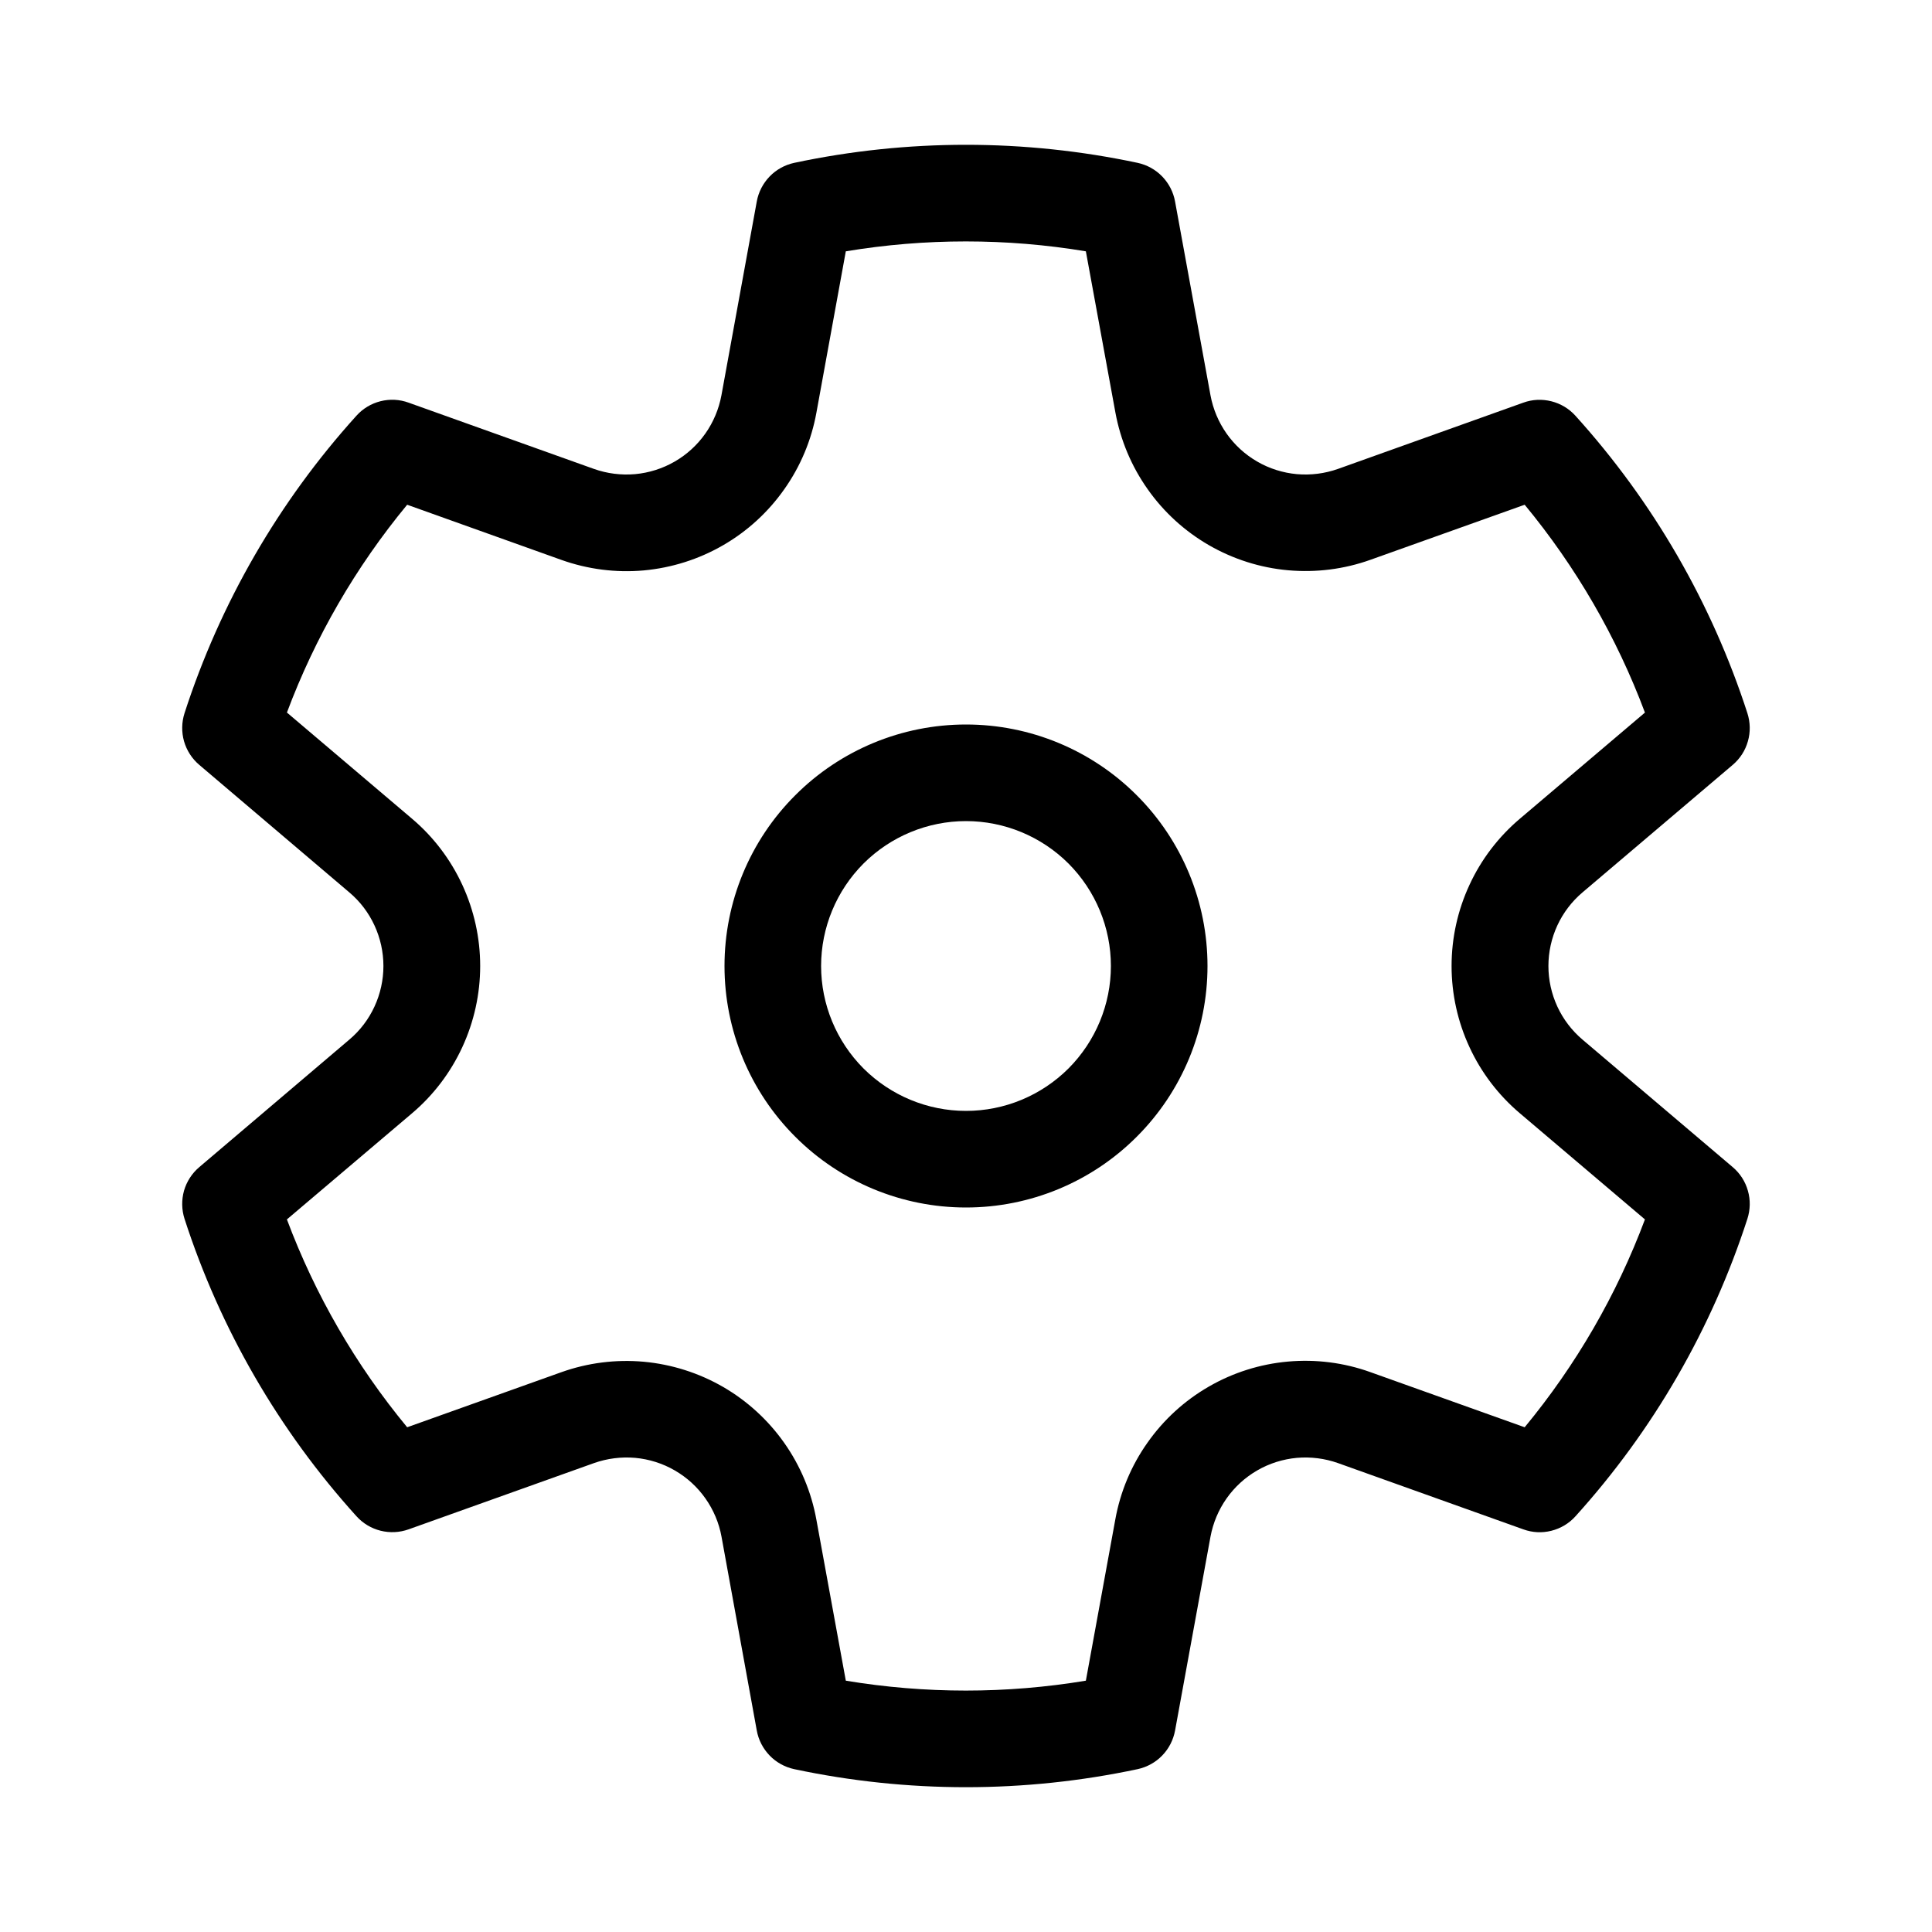
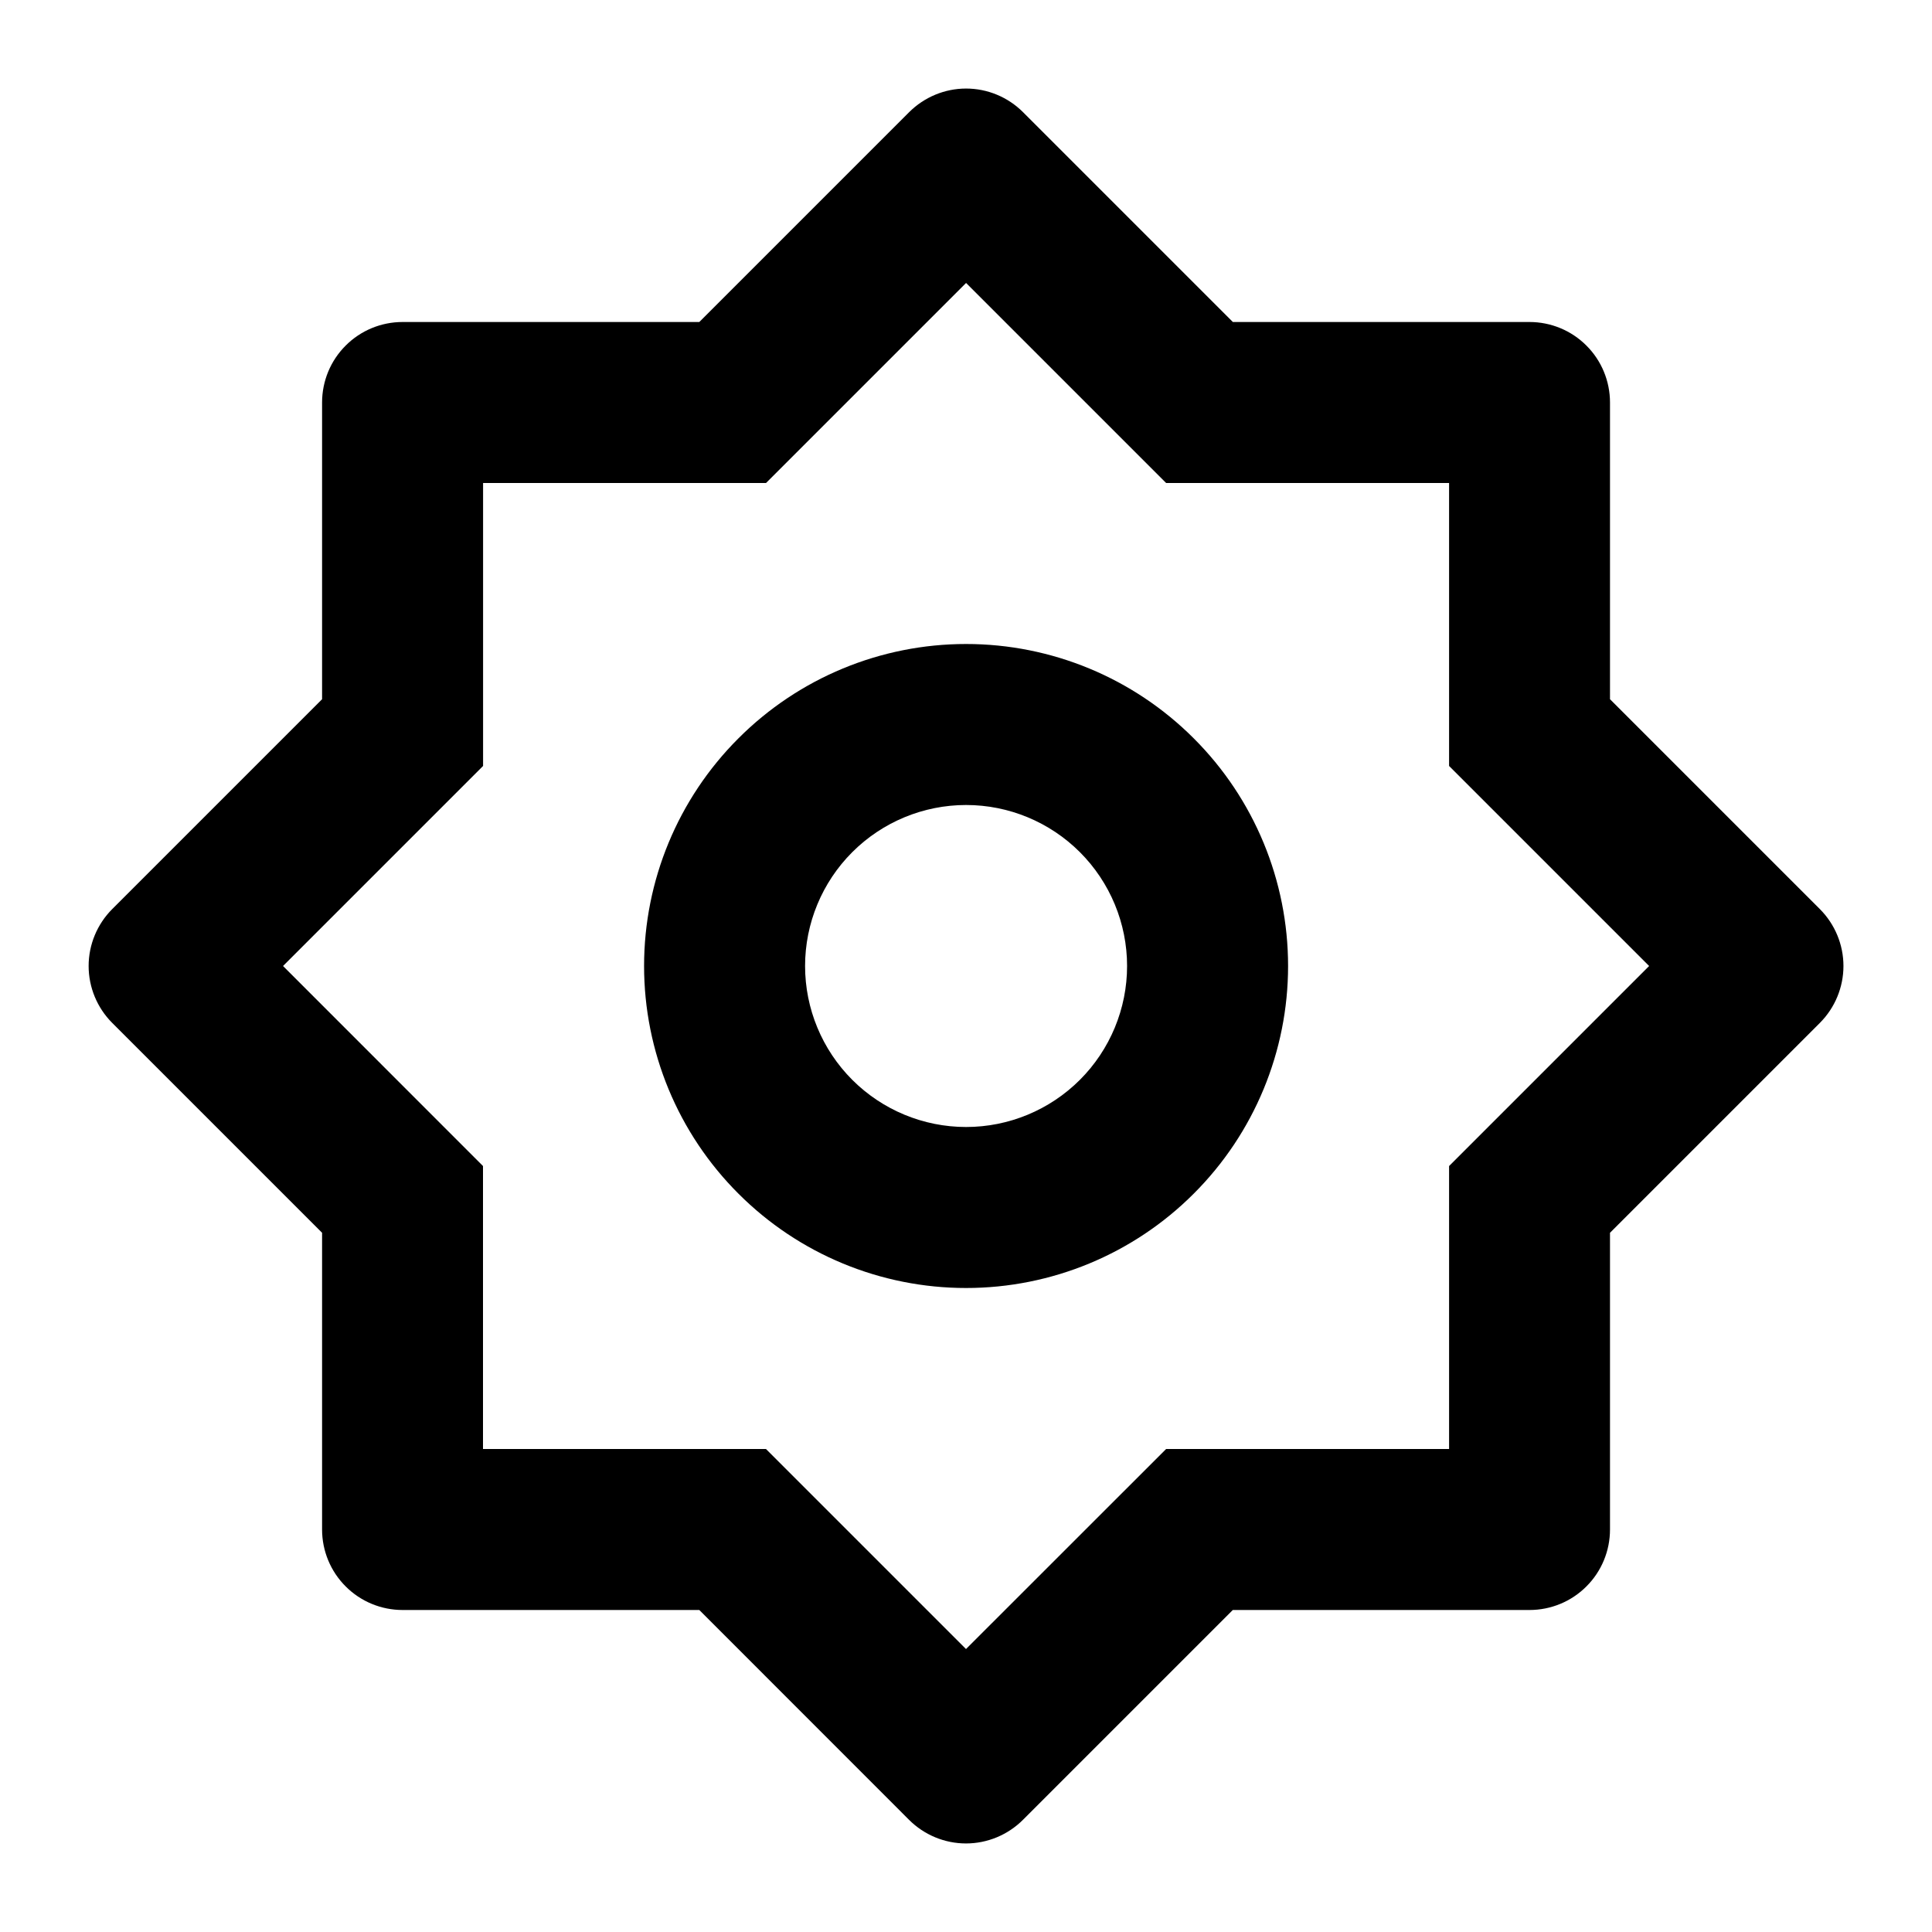
<svg xmlns="http://www.w3.org/2000/svg" width="24" height="24" viewBox="0 0 24 24" fill="none">
-   <path d="M2.292 8.86C2.735 7.491 3.463 6.231 4.428 5.164C4.508 5.075 4.612 5.013 4.727 4.984C4.843 4.955 4.964 4.961 5.076 5.002L7.378 5.825C7.541 5.883 7.716 5.905 7.889 5.89C8.063 5.874 8.23 5.821 8.381 5.734C8.532 5.647 8.662 5.528 8.762 5.386C8.862 5.244 8.93 5.082 8.962 4.91L9.401 2.503C9.422 2.386 9.478 2.278 9.561 2.192C9.643 2.107 9.75 2.048 9.866 2.023C11.273 1.724 12.726 1.724 14.132 2.023C14.249 2.048 14.355 2.107 14.438 2.193C14.52 2.278 14.576 2.386 14.597 2.503L15.037 4.91C15.069 5.082 15.137 5.244 15.237 5.386C15.337 5.528 15.467 5.647 15.618 5.734C15.768 5.821 15.936 5.874 16.11 5.89C16.283 5.905 16.457 5.883 16.621 5.825L18.923 5.002C19.035 4.961 19.156 4.956 19.272 4.985C19.387 5.014 19.491 5.076 19.571 5.165C20.536 6.232 21.264 7.491 21.707 8.86C21.743 8.973 21.746 9.094 21.713 9.208C21.681 9.323 21.615 9.425 21.524 9.502L19.658 11.086C19.526 11.198 19.419 11.338 19.346 11.496C19.273 11.654 19.235 11.826 19.235 12C19.235 12.174 19.273 12.346 19.346 12.504C19.419 12.662 19.526 12.802 19.658 12.914L21.524 14.498C21.615 14.575 21.681 14.677 21.713 14.792C21.746 14.906 21.743 15.027 21.707 15.14C21.264 16.509 20.536 17.769 19.571 18.836C19.491 18.925 19.387 18.987 19.271 19.016C19.156 19.045 19.035 19.039 18.923 18.998L16.621 18.175C16.457 18.117 16.283 18.095 16.11 18.11C15.936 18.126 15.768 18.179 15.618 18.266C15.467 18.353 15.337 18.472 15.237 18.614C15.137 18.756 15.069 18.918 15.037 19.09L14.597 21.498C14.575 21.615 14.52 21.723 14.437 21.808C14.355 21.893 14.248 21.952 14.132 21.977C12.726 22.276 11.273 22.276 9.866 21.977C9.75 21.952 9.643 21.893 9.561 21.808C9.478 21.722 9.422 21.614 9.401 21.497L8.963 19.09C8.932 18.918 8.863 18.756 8.763 18.614C8.663 18.472 8.533 18.353 8.382 18.266C8.232 18.179 8.064 18.126 7.891 18.11C7.717 18.095 7.543 18.117 7.379 18.175L5.076 18.998C4.964 19.038 4.843 19.044 4.727 19.015C4.612 18.986 4.508 18.924 4.428 18.835C3.463 17.768 2.735 16.509 2.292 15.14C2.256 15.027 2.254 14.906 2.286 14.791C2.319 14.677 2.385 14.575 2.476 14.498L4.34 12.914C4.473 12.802 4.579 12.662 4.652 12.504C4.725 12.346 4.763 12.174 4.763 12C4.763 11.826 4.725 11.654 4.652 11.496C4.579 11.338 4.473 11.198 4.34 11.086L2.476 9.502C2.385 9.425 2.319 9.323 2.286 9.208C2.254 9.094 2.256 8.973 2.292 8.86ZM3.565 8.852L5.118 10.17C5.384 10.395 5.597 10.676 5.743 10.992C5.889 11.308 5.965 11.652 5.965 12C5.965 12.348 5.889 12.692 5.743 13.008C5.597 13.324 5.384 13.605 5.118 13.83L3.564 15.148C3.915 16.086 4.42 16.958 5.058 17.73L6.973 17.046C7.301 16.929 7.65 16.885 7.997 16.916C8.344 16.948 8.679 17.054 8.981 17.228C9.282 17.402 9.542 17.64 9.742 17.924C9.943 18.209 10.079 18.534 10.141 18.876L10.507 20.878C11.494 21.042 12.502 21.042 13.489 20.878L13.855 18.874C13.917 18.531 14.053 18.206 14.254 17.922C14.454 17.637 14.714 17.399 15.016 17.225C15.317 17.051 15.653 16.945 15.999 16.914C16.346 16.883 16.695 16.927 17.023 17.045L18.94 17.73C19.578 16.958 20.083 16.086 20.434 15.148L18.881 13.83C18.615 13.605 18.401 13.325 18.255 13.009C18.108 12.693 18.032 12.348 18.032 12C18.032 11.652 18.108 11.307 18.255 10.991C18.401 10.675 18.615 10.395 18.881 10.17L20.434 8.852C20.083 7.914 19.578 7.042 18.94 6.27L17.024 6.954C16.697 7.071 16.348 7.115 16.001 7.084C15.654 7.053 15.319 6.946 15.017 6.772C14.716 6.598 14.456 6.361 14.256 6.076C14.055 5.792 13.919 5.467 13.856 5.125L13.489 3.122C12.502 2.958 11.494 2.958 10.507 3.122L10.142 5.125C10.08 5.468 9.944 5.793 9.743 6.077C9.543 6.362 9.283 6.6 8.981 6.774C8.68 6.948 8.344 7.054 7.997 7.086C7.651 7.117 7.301 7.072 6.973 6.955L5.058 6.27C4.42 7.042 3.915 7.914 3.564 8.852H3.565ZM9 12C9 11.204 9.316 10.441 9.879 9.879C10.441 9.316 11.204 9 12 9C12.796 9 13.559 9.316 14.121 9.879C14.684 10.441 15 11.204 15 12C15 12.796 14.684 13.559 14.121 14.121C13.559 14.684 12.796 15 12 15C11.204 15 10.441 14.684 9.879 14.121C9.316 13.559 9 12.796 9 12ZM10.2 12C10.2 12.477 10.39 12.935 10.727 13.273C11.065 13.61 11.523 13.8 12 13.8C12.477 13.8 12.935 13.61 13.273 13.273C13.61 12.935 13.8 12.477 13.8 12C13.8 11.523 13.61 11.065 13.273 10.727C12.935 10.39 12.477 10.2 12 10.2C11.523 10.2 11.065 10.39 10.727 10.727C10.39 11.065 10.2 11.523 10.2 12Z" fill="black" />
+   <path d="M8.687 4L11.294 1.393C11.482 1.206 11.736 1.1 12.001 1.1C12.266 1.1 12.521 1.206 12.708 1.393L15.315 4H19C19.265 4 19.52 4.105 19.707 4.293C19.895 4.48 20 4.735 20 5V8.686L22.607 11.293C22.794 11.48 22.9 11.735 22.9 12C22.9 12.265 22.794 12.52 22.607 12.707L20 15.314V19C20 19.265 19.895 19.52 19.707 19.707C19.52 19.895 19.265 20 19 20H15.314L12.707 22.607C12.52 22.794 12.265 22.9 12 22.9C11.735 22.9 11.48 22.794 11.293 22.607L8.687 20H5.001C4.736 20 4.481 19.895 4.294 19.707C4.106 19.52 4.001 19.265 4.001 19V15.314L1.394 12.707C1.207 12.52 1.101 12.265 1.101 12C1.101 11.735 1.207 11.48 1.394 11.293L4.001 8.686V5C4.001 4.735 4.106 4.48 4.294 4.293C4.481 4.105 4.736 4 5.001 4H8.687ZM6.001 6V9.515L3.516 12L6 14.485V18H9.515L12 20.485L14.486 18H18.001V14.485L20.486 12L18.001 9.515V6H14.486L12.001 3.515L9.516 6H6.001ZM12.001 16C10.94 16 9.923 15.579 9.173 14.828C8.422 14.078 8.001 13.061 8.001 12C8.001 10.939 8.422 9.922 9.173 9.172C9.923 8.421 10.94 8 12.001 8C13.062 8 14.079 8.421 14.829 9.172C15.58 9.922 16.001 10.939 16.001 12C16.001 13.061 15.58 14.078 14.829 14.828C14.079 15.579 13.062 16 12.001 16ZM12.001 14C12.531 14 13.04 13.789 13.415 13.414C13.79 13.039 14.001 12.53 14.001 12C14.001 11.47 13.79 10.961 13.415 10.586C13.04 10.211 12.531 10 12.001 10C11.471 10 10.962 10.211 10.587 10.586C10.212 10.961 10.001 11.47 10.001 12C10.001 12.53 10.212 13.039 10.587 13.414C10.962 13.789 11.471 14 12.001 14Z" fill="black" />
</svg>
